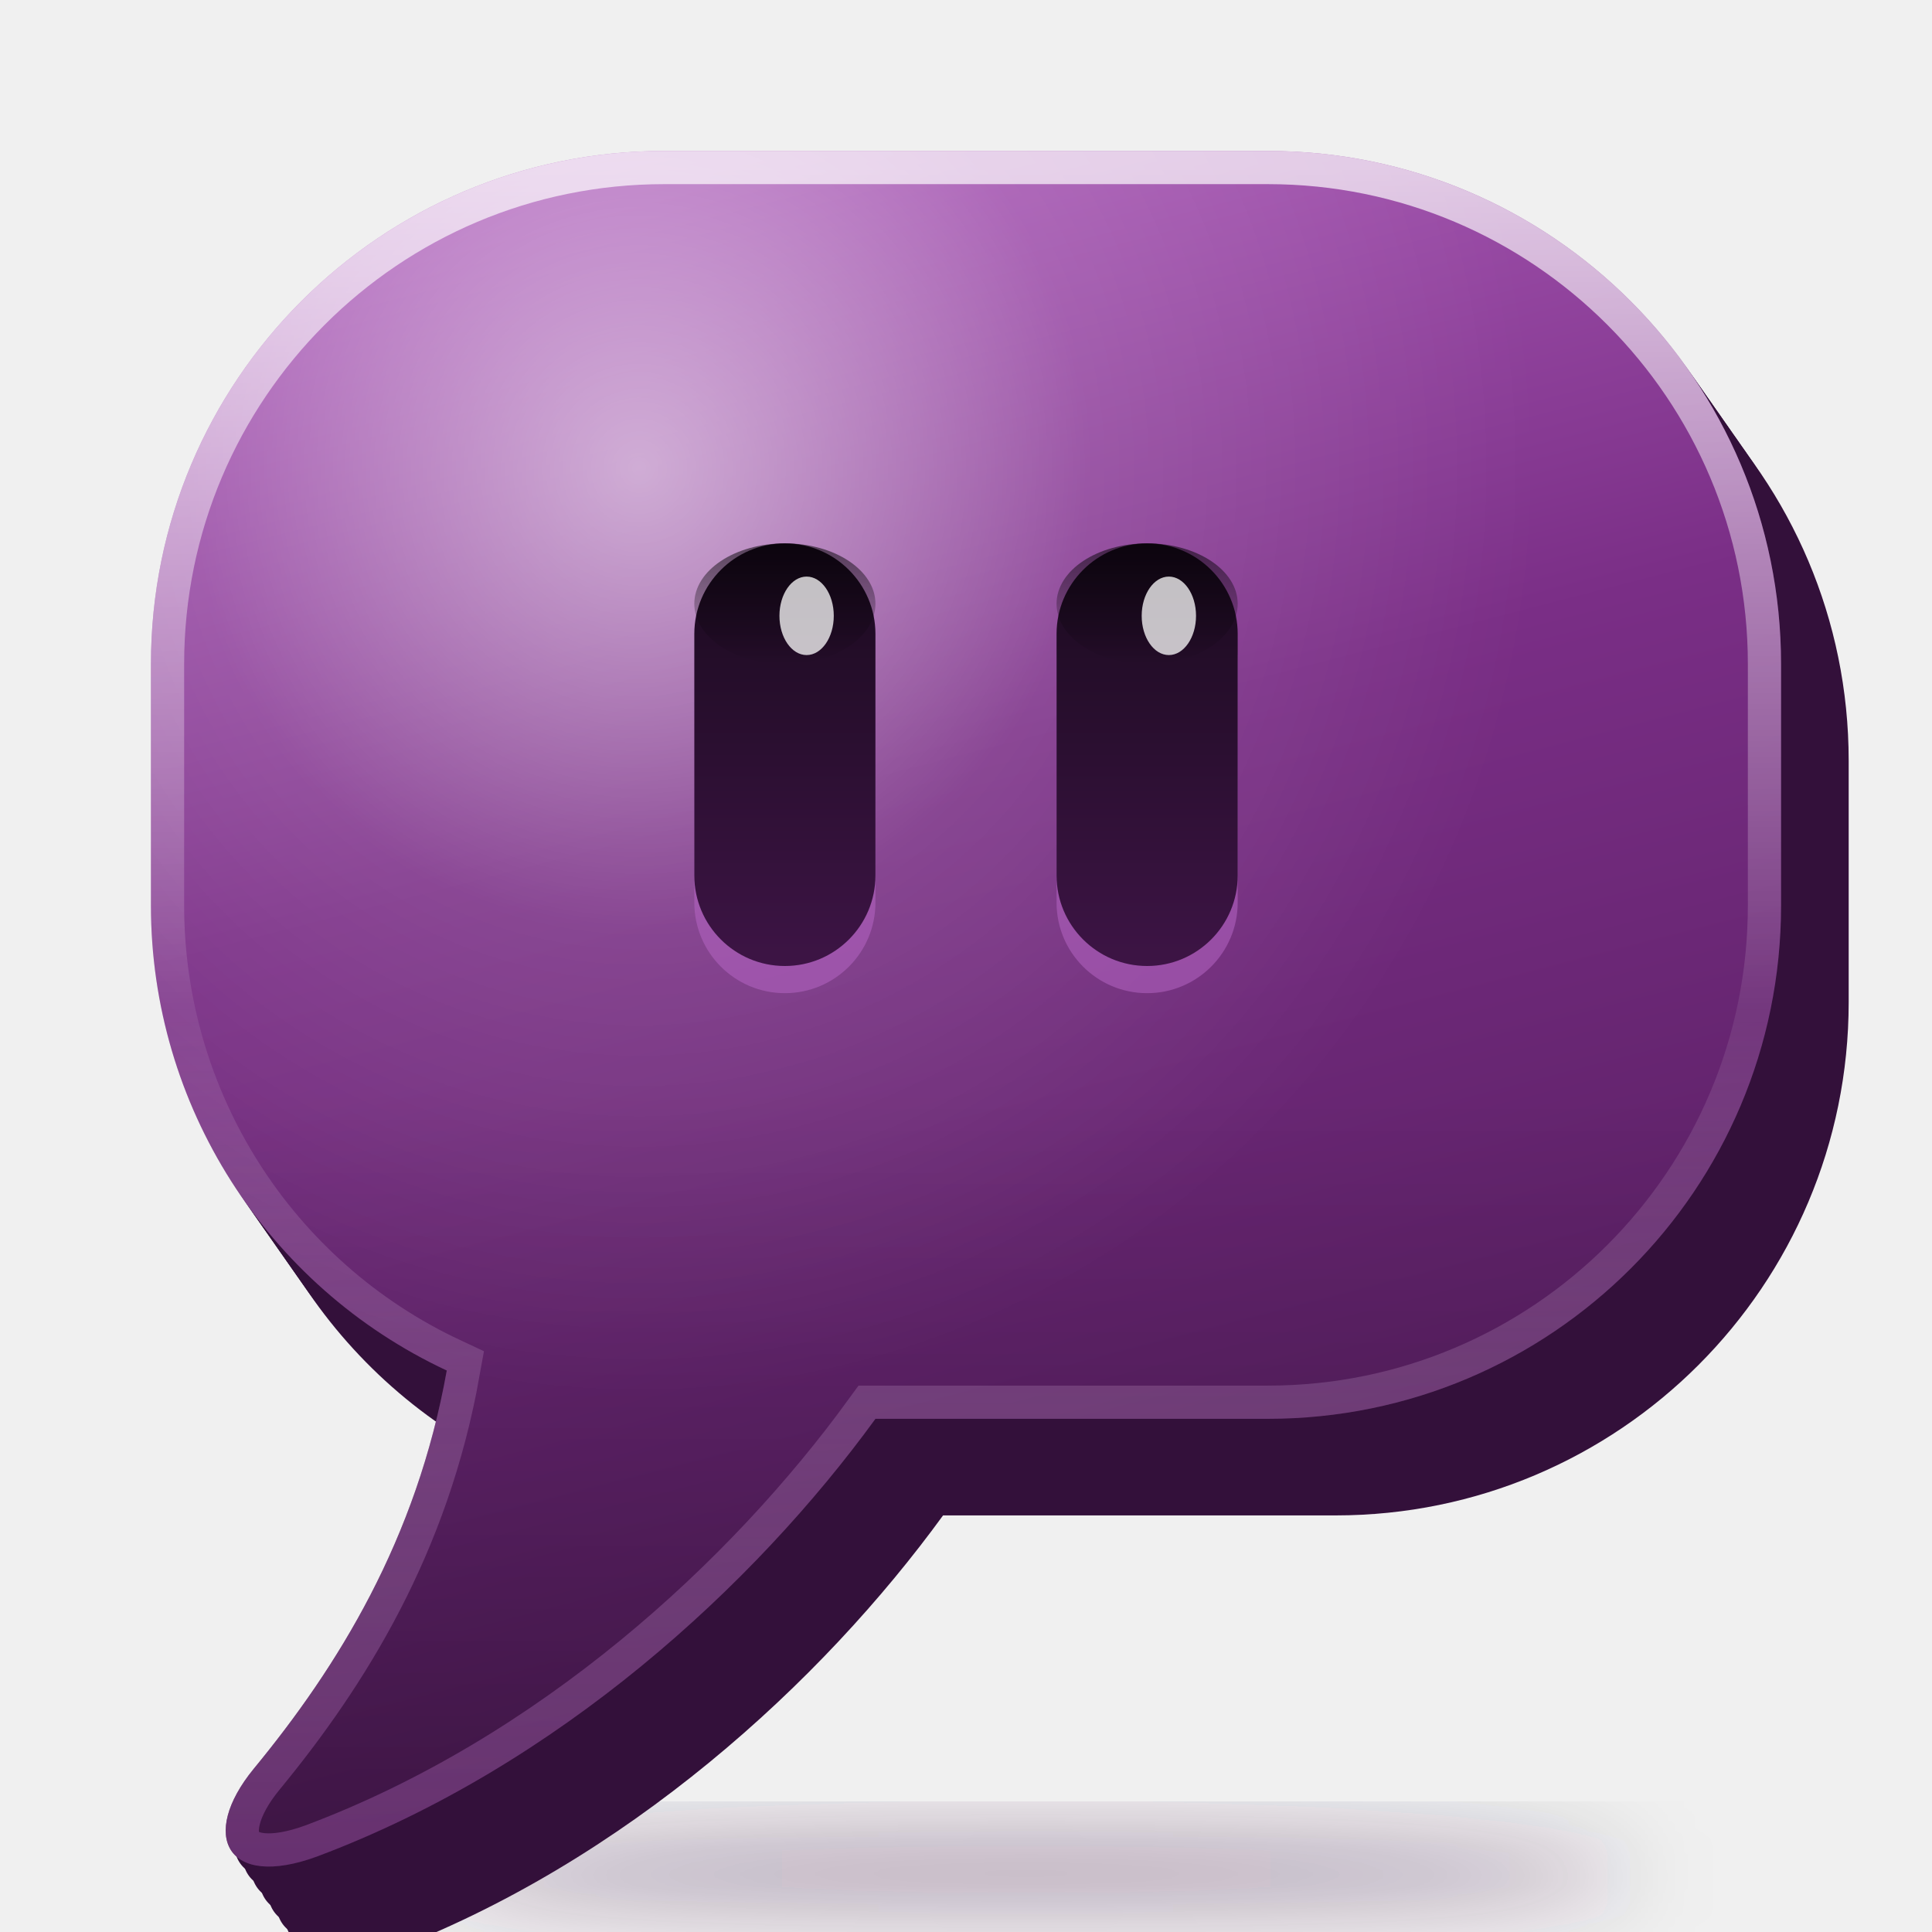
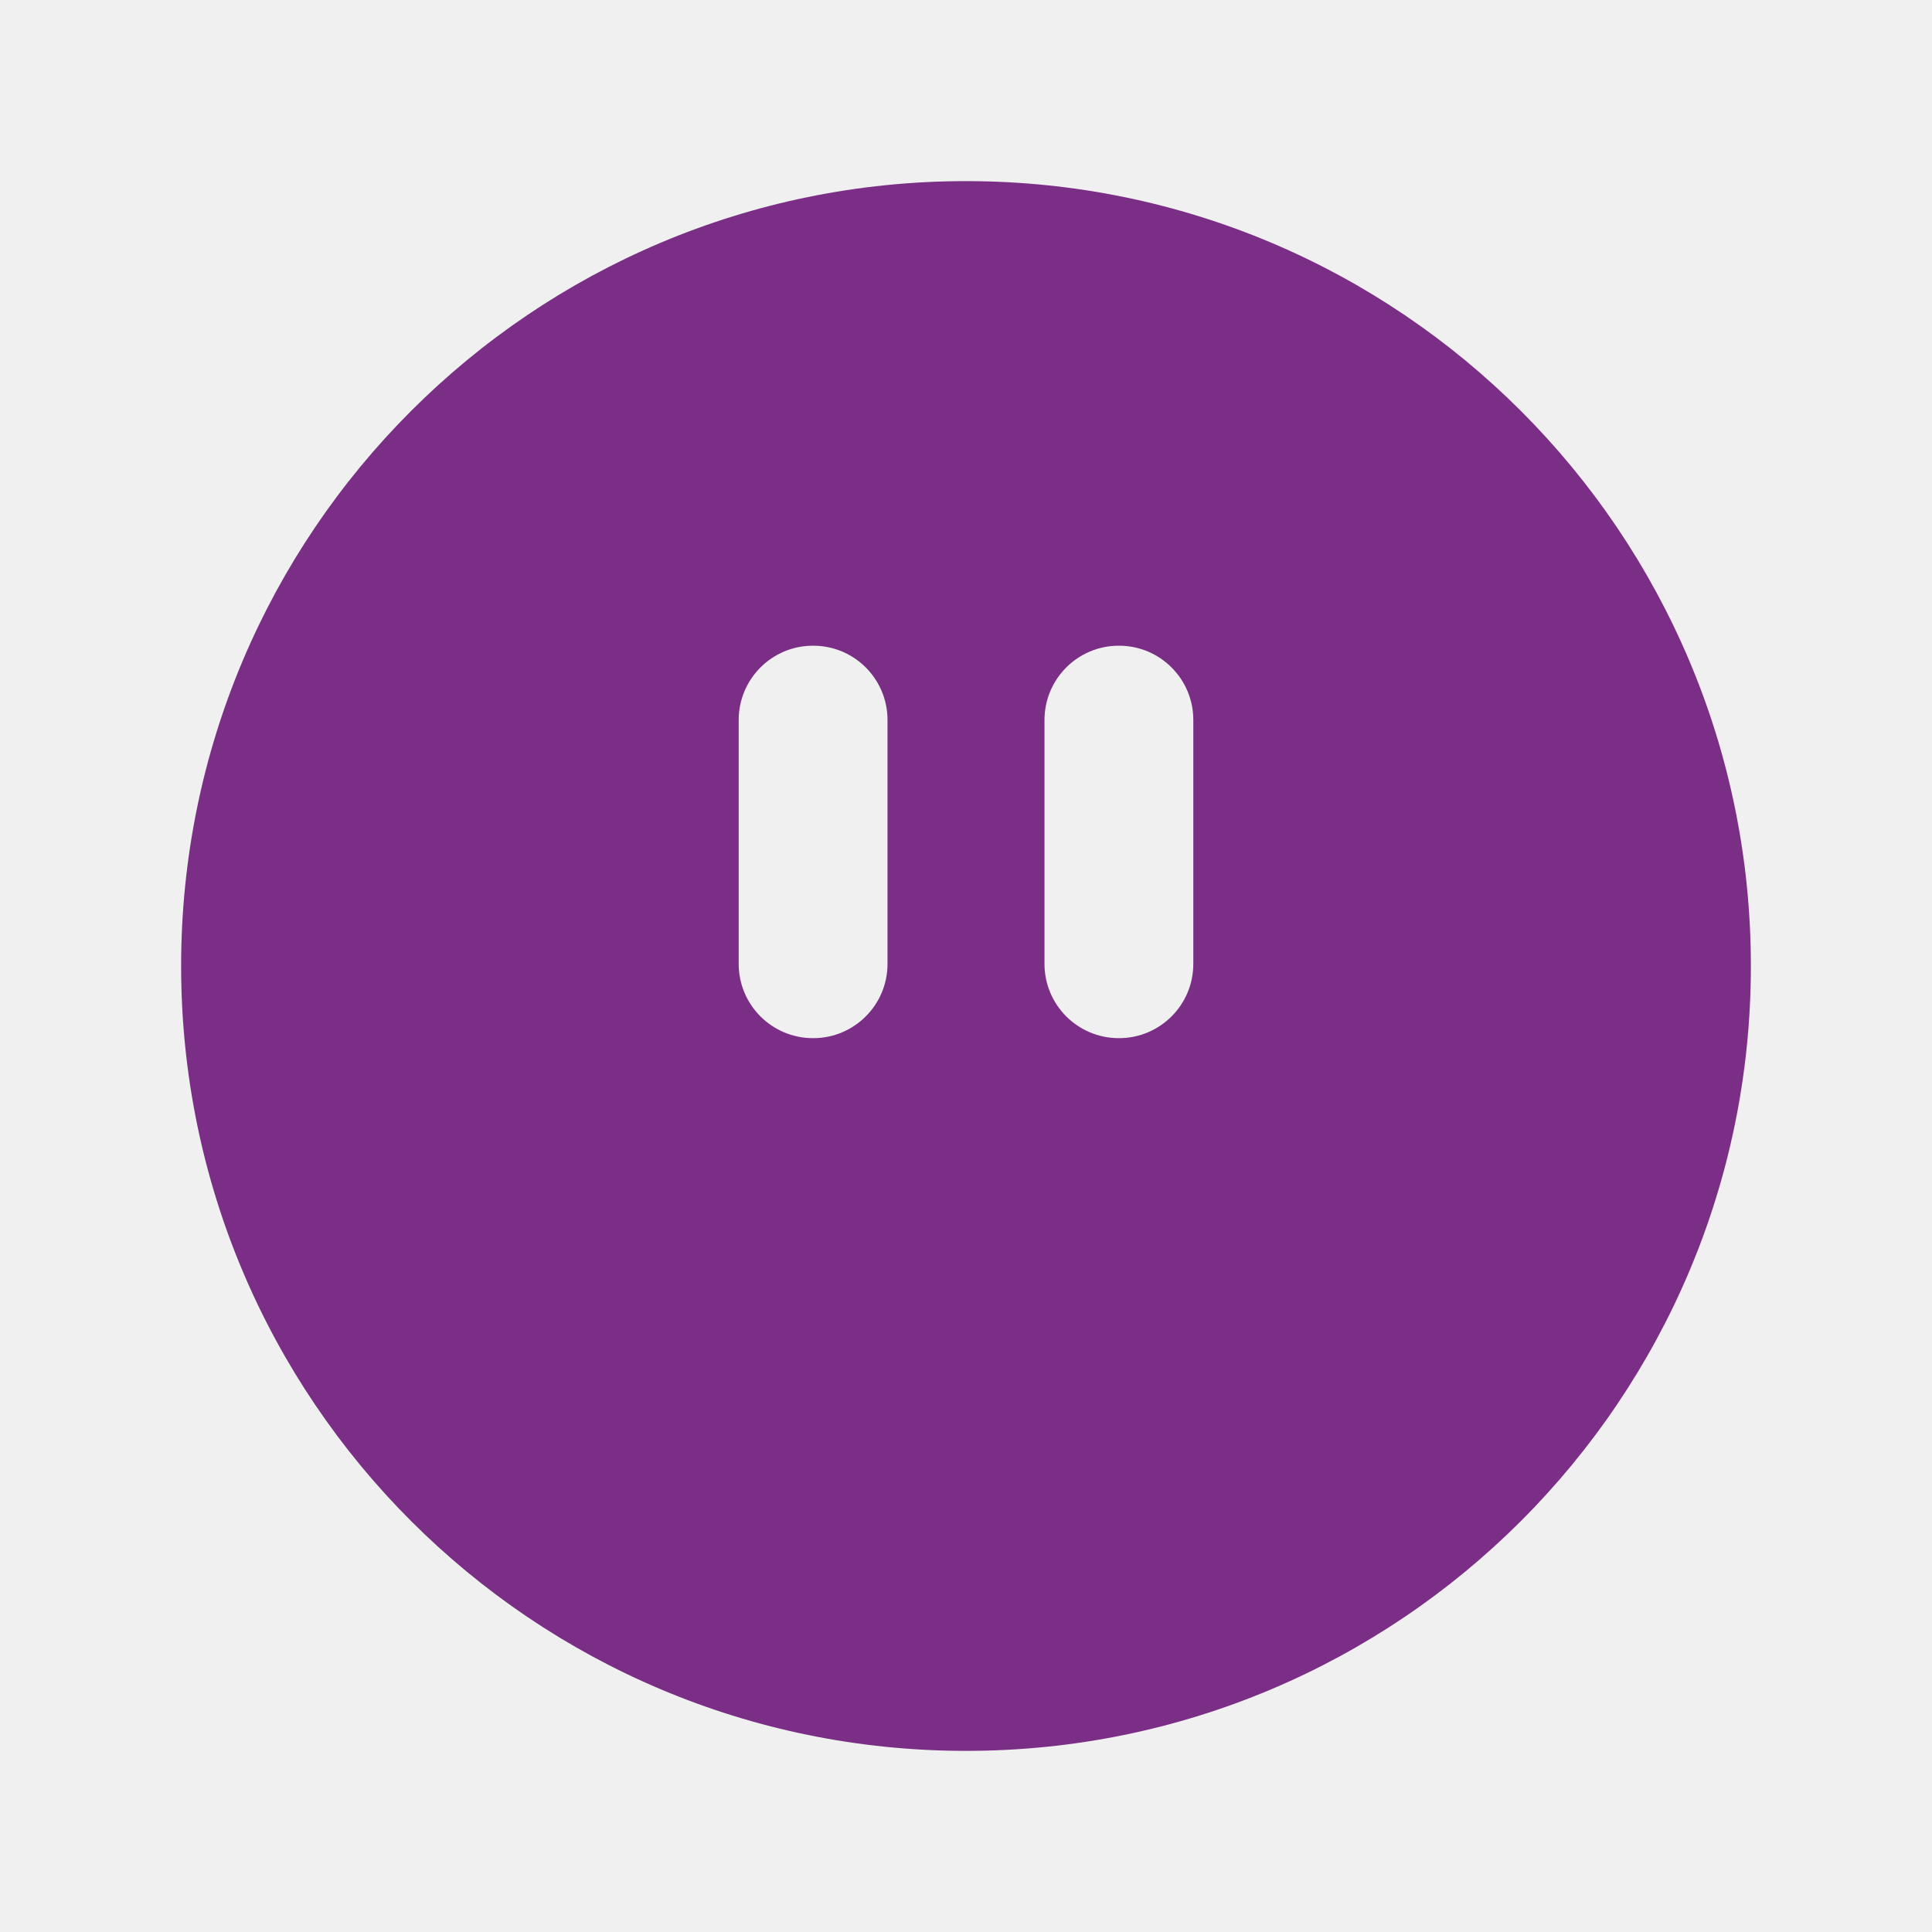
- <svg xmlns="http://www.w3.org/2000/svg" viewBox="0 0 64 64" width="64" height="64" role="img" aria-label="Folks">
+ <svg xmlns="http://www.w3.org/2000/svg" viewBox="0 0 64 64" width="64" height="64" role="img" aria-label="Folks persona: ops">
  <defs>
-     <linearGradient id="p-ops-face" x1="0" y1="0" x2="0.25" y2="1">
-       <stop offset="0" stop-color="#B565C2" />
-       <stop offset="0.45" stop-color="#7A2E86" />
-       <stop offset="1" stop-color="#521C5B" />
-     </linearGradient>
-     <radialGradient id="p-ops-spec" cx="0.3" cy="0.18" r="0.55">
-       <stop offset="0" stop-color="#fff" stop-opacity="0.55" />
-       <stop offset="0.5" stop-color="#fff" stop-opacity="0.12" />
-       <stop offset="1" stop-color="#fff" stop-opacity="0" />
-     </radialGradient>
-     <linearGradient id="p-ops-rim" x1="0" y1="0" x2="0" y2="1">
-       <stop offset="0" stop-color="#fff" stop-opacity="0.7" />
-       <stop offset="0.5" stop-color="#fff" stop-opacity="0.08" />
-       <stop offset="1" stop-color="#B565C2" stop-opacity="0.35" />
-     </linearGradient>
-     <linearGradient id="p-ops-ao" x1="0" y1="0" x2="0" y2="1">
-       <stop offset="0.55" stop-color="#000" stop-opacity="0" />
-       <stop offset="1" stop-color="#000" stop-opacity="0.28" />
-     </linearGradient>
-     <linearGradient id="p-ops-eye" x1="0" y1="0" x2="0" y2="1">
-       <stop offset="0" stop-color="#1A0A1E" />
-       <stop offset="1" stop-color="#3D1445" />
-     </linearGradient>
-     <linearGradient id="p-ops-eyeshade" x1="0" y1="0" x2="0" y2="1">
-       <stop offset="0" stop-color="#000" stop-opacity="0.55" />
-       <stop offset="1" stop-color="#000" stop-opacity="0" />
-     </linearGradient>
-     <clipPath id="p-ops-clip">
-       <path d="M22 5H42A17 17 0 0 1 59 22V30A17 17 0 0 1 42 47H29C25 52.5 18.5 58.5 10.5 61.5C7.5 62.6 6.6 60.8 8.4 58.6C11.2 55.2 13.8 51 14.8 45.4A17 17 0 0 1 5 30V22A17 17 0 0 1 22 5Z" />
-     </clipPath>
-     <filter id="p-ops-soft" x="-20%" y="-20%" width="140%" height="160%">
-       <feGaussianBlur stdDeviation="1.6" />
-     </filter>
+     <mask id="p-ops">
+       <rect width="64" height="64" fill="#fff" />
+       <rect x="24.47" y="21.39" width="4.93" height="13.00" rx="2.46" fill="#000" />
+       <rect x="34.60" y="21.39" width="4.93" height="13.00" rx="2.46" fill="#000" />
+     </mask>
  </defs>
-   <g>
-     <ellipse cx="34" cy="62.2" rx="20" ry="1.8" fill="#33103A" fill-opacity="0.28" filter="url(#p-ops-soft)" />
-     <path d="M22 5H42A17 17 0 0 1 59 22V30A17 17 0 0 1 42 47H29C25 52.5 18.5 58.5 10.5 61.5C7.5 62.6 6.6 60.8 8.4 58.6C11.2 55.2 13.8 51 14.8 45.4A17 17 0 0 1 5 30V22A17 17 0 0 1 22 5Z" fill="#33103A" transform="translate(0.28 0.40)" />
-     <path d="M22 5H42A17 17 0 0 1 59 22V30A17 17 0 0 1 42 47H29C25 52.5 18.5 58.5 10.5 61.5C7.5 62.6 6.6 60.8 8.4 58.6C11.2 55.2 13.8 51 14.8 45.4A17 17 0 0 1 5 30V22A17 17 0 0 1 22 5Z" fill="#33103A" transform="translate(0.56 0.80)" />
-     <path d="M22 5H42A17 17 0 0 1 59 22V30A17 17 0 0 1 42 47H29C25 52.5 18.5 58.5 10.5 61.5C7.5 62.6 6.6 60.8 8.4 58.6C11.2 55.2 13.8 51 14.8 45.4A17 17 0 0 1 5 30V22A17 17 0 0 1 22 5Z" fill="#33103A" transform="translate(0.84 1.20)" />
-     <path d="M22 5H42A17 17 0 0 1 59 22V30A17 17 0 0 1 42 47H29C25 52.5 18.5 58.5 10.5 61.5C7.5 62.6 6.6 60.8 8.4 58.6C11.2 55.2 13.8 51 14.8 45.4A17 17 0 0 1 5 30V22A17 17 0 0 1 22 5Z" fill="#33103A" transform="translate(1.12 1.60)" />
-     <path d="M22 5H42A17 17 0 0 1 59 22V30A17 17 0 0 1 42 47H29C25 52.5 18.5 58.5 10.5 61.5C7.5 62.6 6.6 60.8 8.4 58.6C11.2 55.2 13.8 51 14.8 45.4A17 17 0 0 1 5 30V22A17 17 0 0 1 22 5Z" fill="#33103A" transform="translate(1.40 2.00)" />
-     <path d="M22 5H42A17 17 0 0 1 59 22V30A17 17 0 0 1 42 47H29C25 52.5 18.5 58.5 10.5 61.5C7.5 62.6 6.6 60.8 8.4 58.6C11.2 55.2 13.8 51 14.8 45.4A17 17 0 0 1 5 30V22A17 17 0 0 1 22 5Z" fill="#33103A" transform="translate(1.68 2.40)" />
-     <path d="M22 5H42A17 17 0 0 1 59 22V30A17 17 0 0 1 42 47H29C25 52.5 18.5 58.5 10.5 61.5C7.5 62.6 6.6 60.8 8.4 58.6C11.2 55.2 13.8 51 14.8 45.4A17 17 0 0 1 5 30V22A17 17 0 0 1 22 5Z" fill="#33103A" transform="translate(1.96 2.80)" />
-     <path d="M22 5H42A17 17 0 0 1 59 22V30A17 17 0 0 1 42 47H29C25 52.5 18.5 58.5 10.5 61.5C7.5 62.6 6.6 60.8 8.4 58.6C11.2 55.2 13.8 51 14.8 45.4A17 17 0 0 1 5 30V22A17 17 0 0 1 22 5Z" fill="#33103A" transform="translate(2.24 3.20)" />
-     <path d="M22 5H42A17 17 0 0 1 59 22V30A17 17 0 0 1 42 47H29C25 52.5 18.5 58.5 10.5 61.5C7.5 62.6 6.6 60.8 8.4 58.6C11.2 55.2 13.8 51 14.8 45.4A17 17 0 0 1 5 30V22A17 17 0 0 1 22 5Z" fill="url(#p-ops-face)" />
-     <path d="M22 5H42A17 17 0 0 1 59 22V30A17 17 0 0 1 42 47H29C25 52.5 18.5 58.5 10.5 61.5C7.5 62.6 6.6 60.8 8.4 58.6C11.2 55.2 13.8 51 14.8 45.4A17 17 0 0 1 5 30V22A17 17 0 0 1 22 5Z" fill="url(#p-ops-spec)" />
-     <path d="M22 5H42A17 17 0 0 1 59 22V30A17 17 0 0 1 42 47H29C25 52.5 18.5 58.5 10.5 61.5C7.5 62.6 6.6 60.8 8.4 58.6C11.2 55.2 13.8 51 14.8 45.4A17 17 0 0 1 5 30V22A17 17 0 0 1 22 5Z" fill="url(#p-ops-ao)" />
-     <g clip-path="url(#p-ops-clip)">
-       <path d="M22 5H42A17 17 0 0 1 59 22V30A17 17 0 0 1 42 47H29C25 52.5 18.5 58.5 10.5 61.5C7.5 62.6 6.6 60.8 8.4 58.6C11.2 55.2 13.8 51 14.8 45.4A17 17 0 0 1 5 30V22A17 17 0 0 1 22 5Z" fill="none" stroke="url(#p-ops-rim)" stroke-width="2.2" />
-     </g>
-     <rect fill="#B565C2" fill-opacity="0.55" x="23" y="18.9" width="6" height="14" rx="3" />
-     <rect fill="url(#p-ops-eye)" x="23" y="18" width="6" height="14" rx="3" />
-     <rect x="23" y="18" width="6" height="4" rx="3" fill="url(#p-ops-eyeshade)" />
-     <ellipse cx="26.72" cy="20.4" rx="0.9" ry="1.3" fill="#fff" fill-opacity="0.75" />
-     <rect fill="#B565C2" fill-opacity="0.55" x="35" y="18.9" width="6" height="14" rx="3" />
-     <rect fill="url(#p-ops-eye)" x="35" y="18" width="6" height="14" rx="3" />
-     <rect x="35" y="18" width="6" height="4" rx="3" fill="url(#p-ops-eyeshade)" />
-     <ellipse cx="38.72" cy="20.4" rx="0.9" ry="1.3" fill="#fff" fill-opacity="0.75" />
-   </g>
+   <circle cx="32" cy="32" r="26" fill="#7A2E86" mask="url(#p-ops)" />
</svg>
